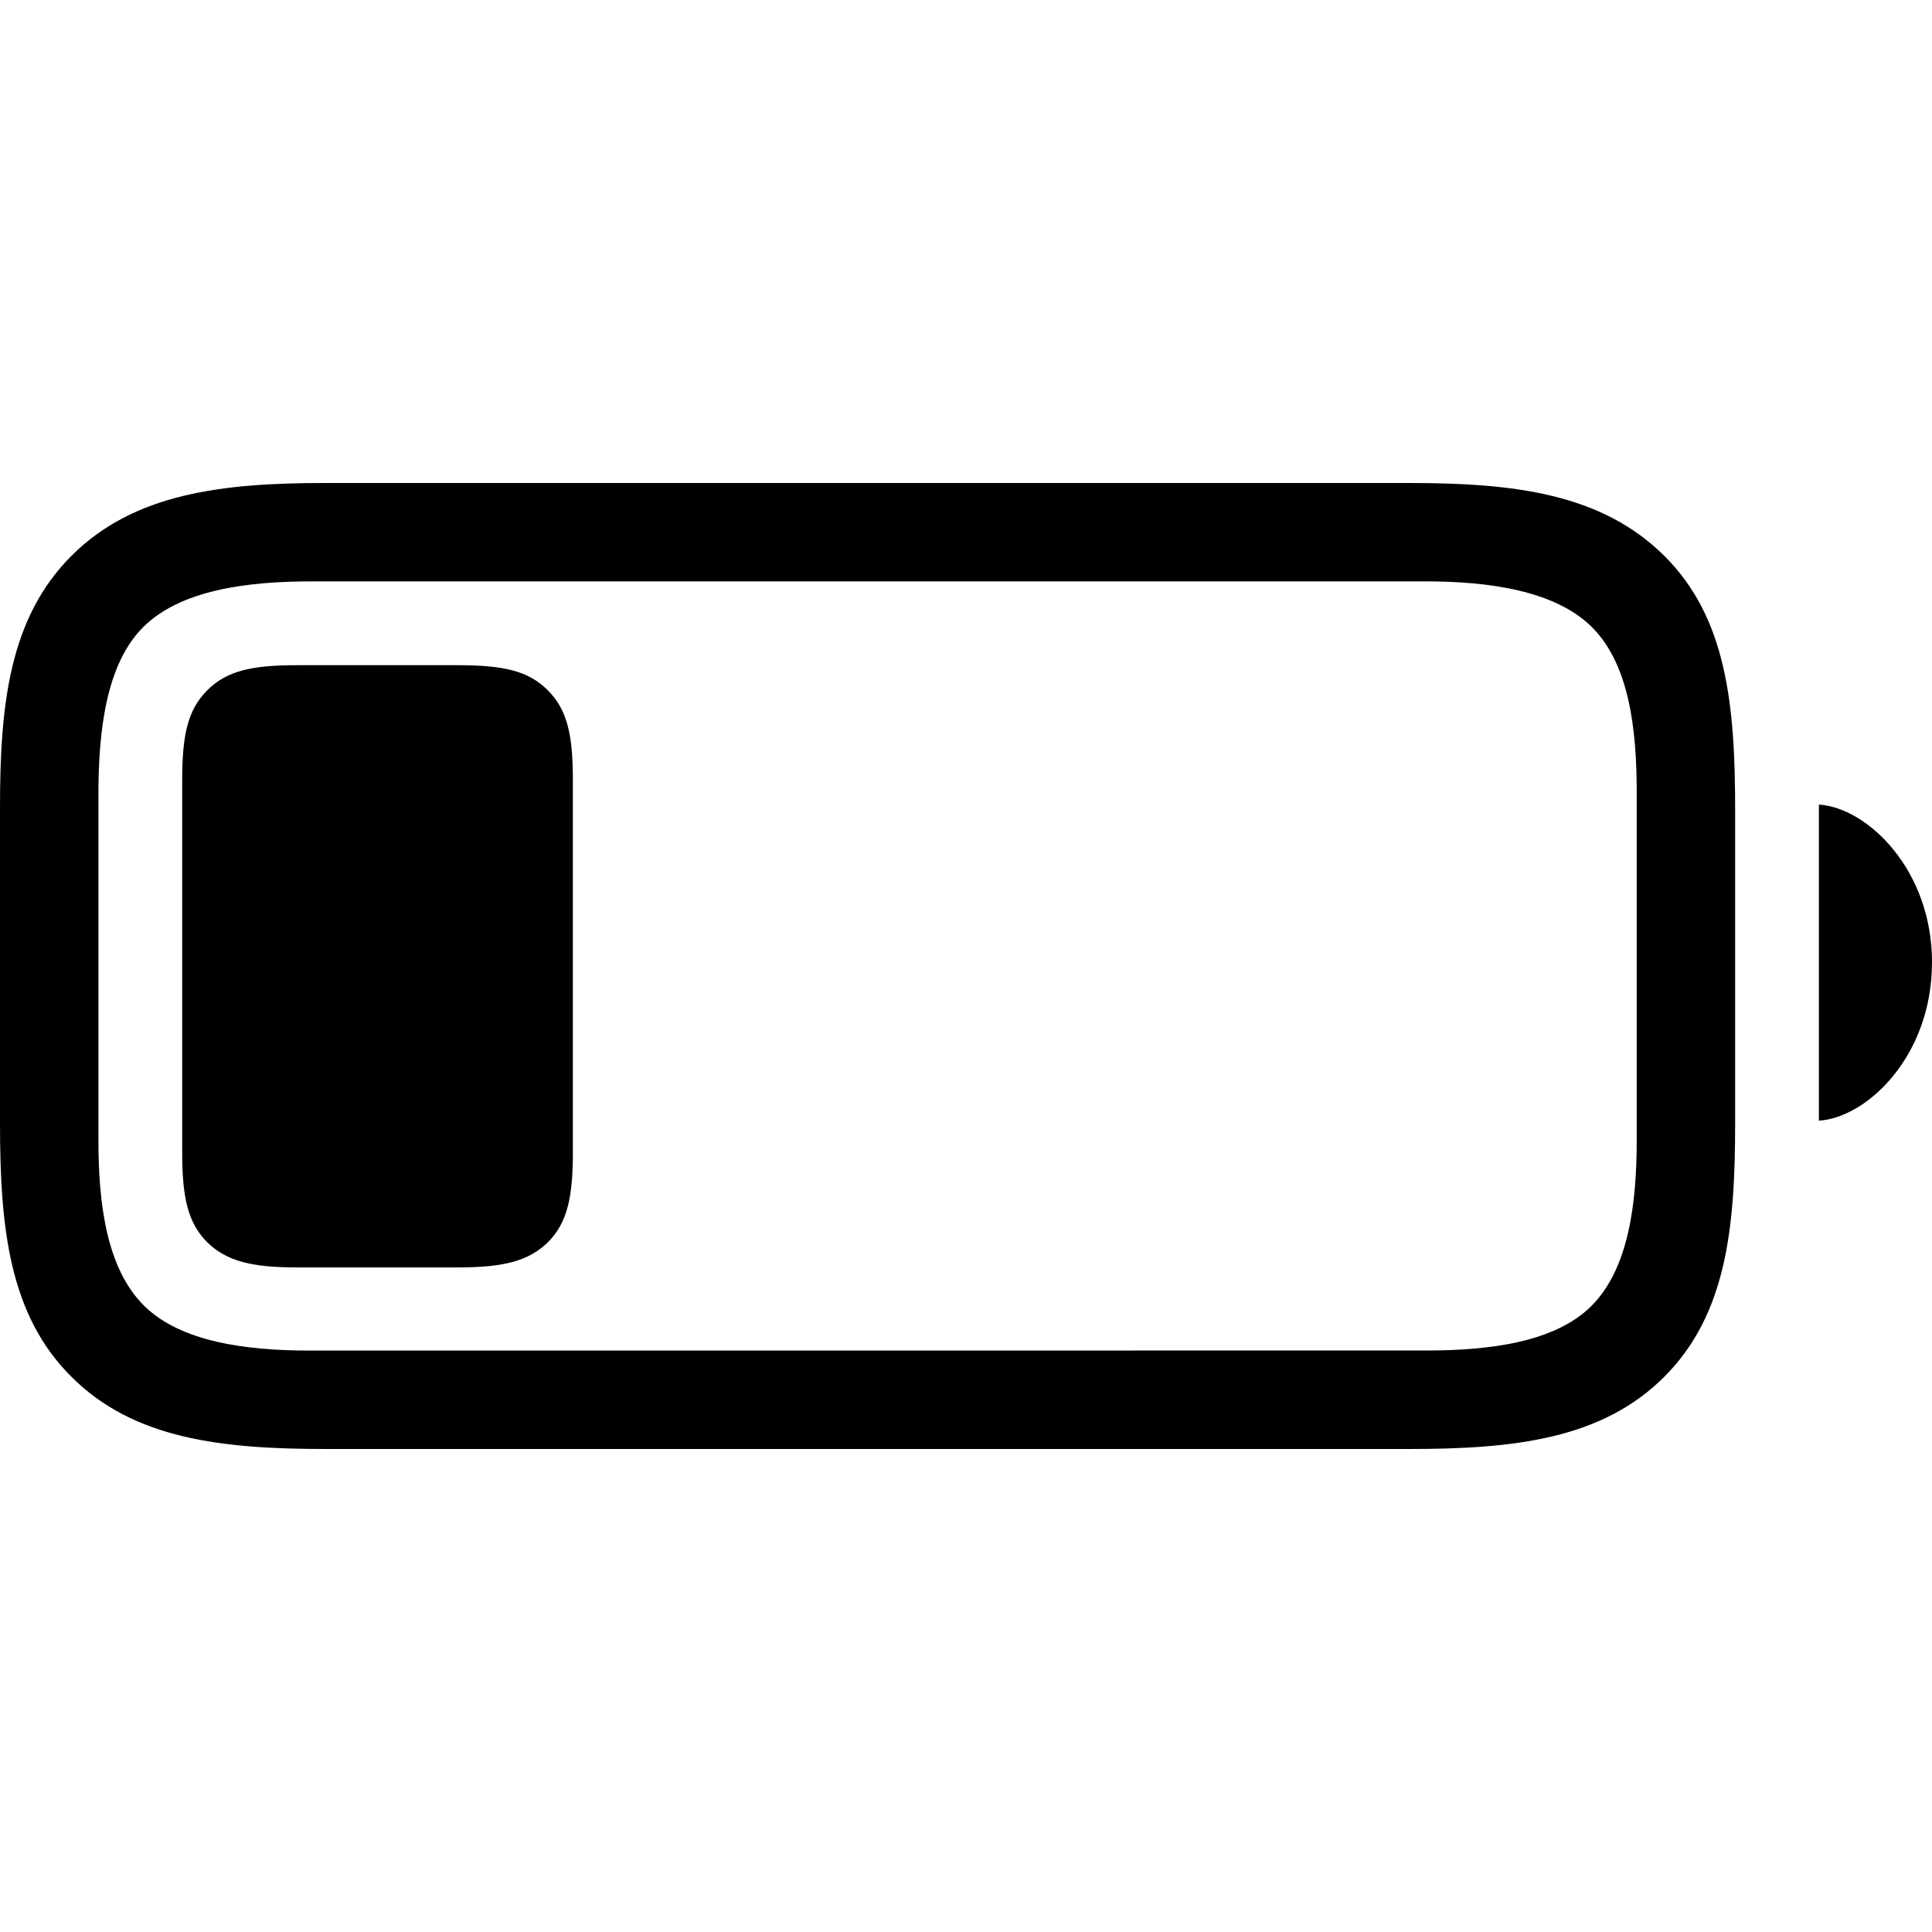
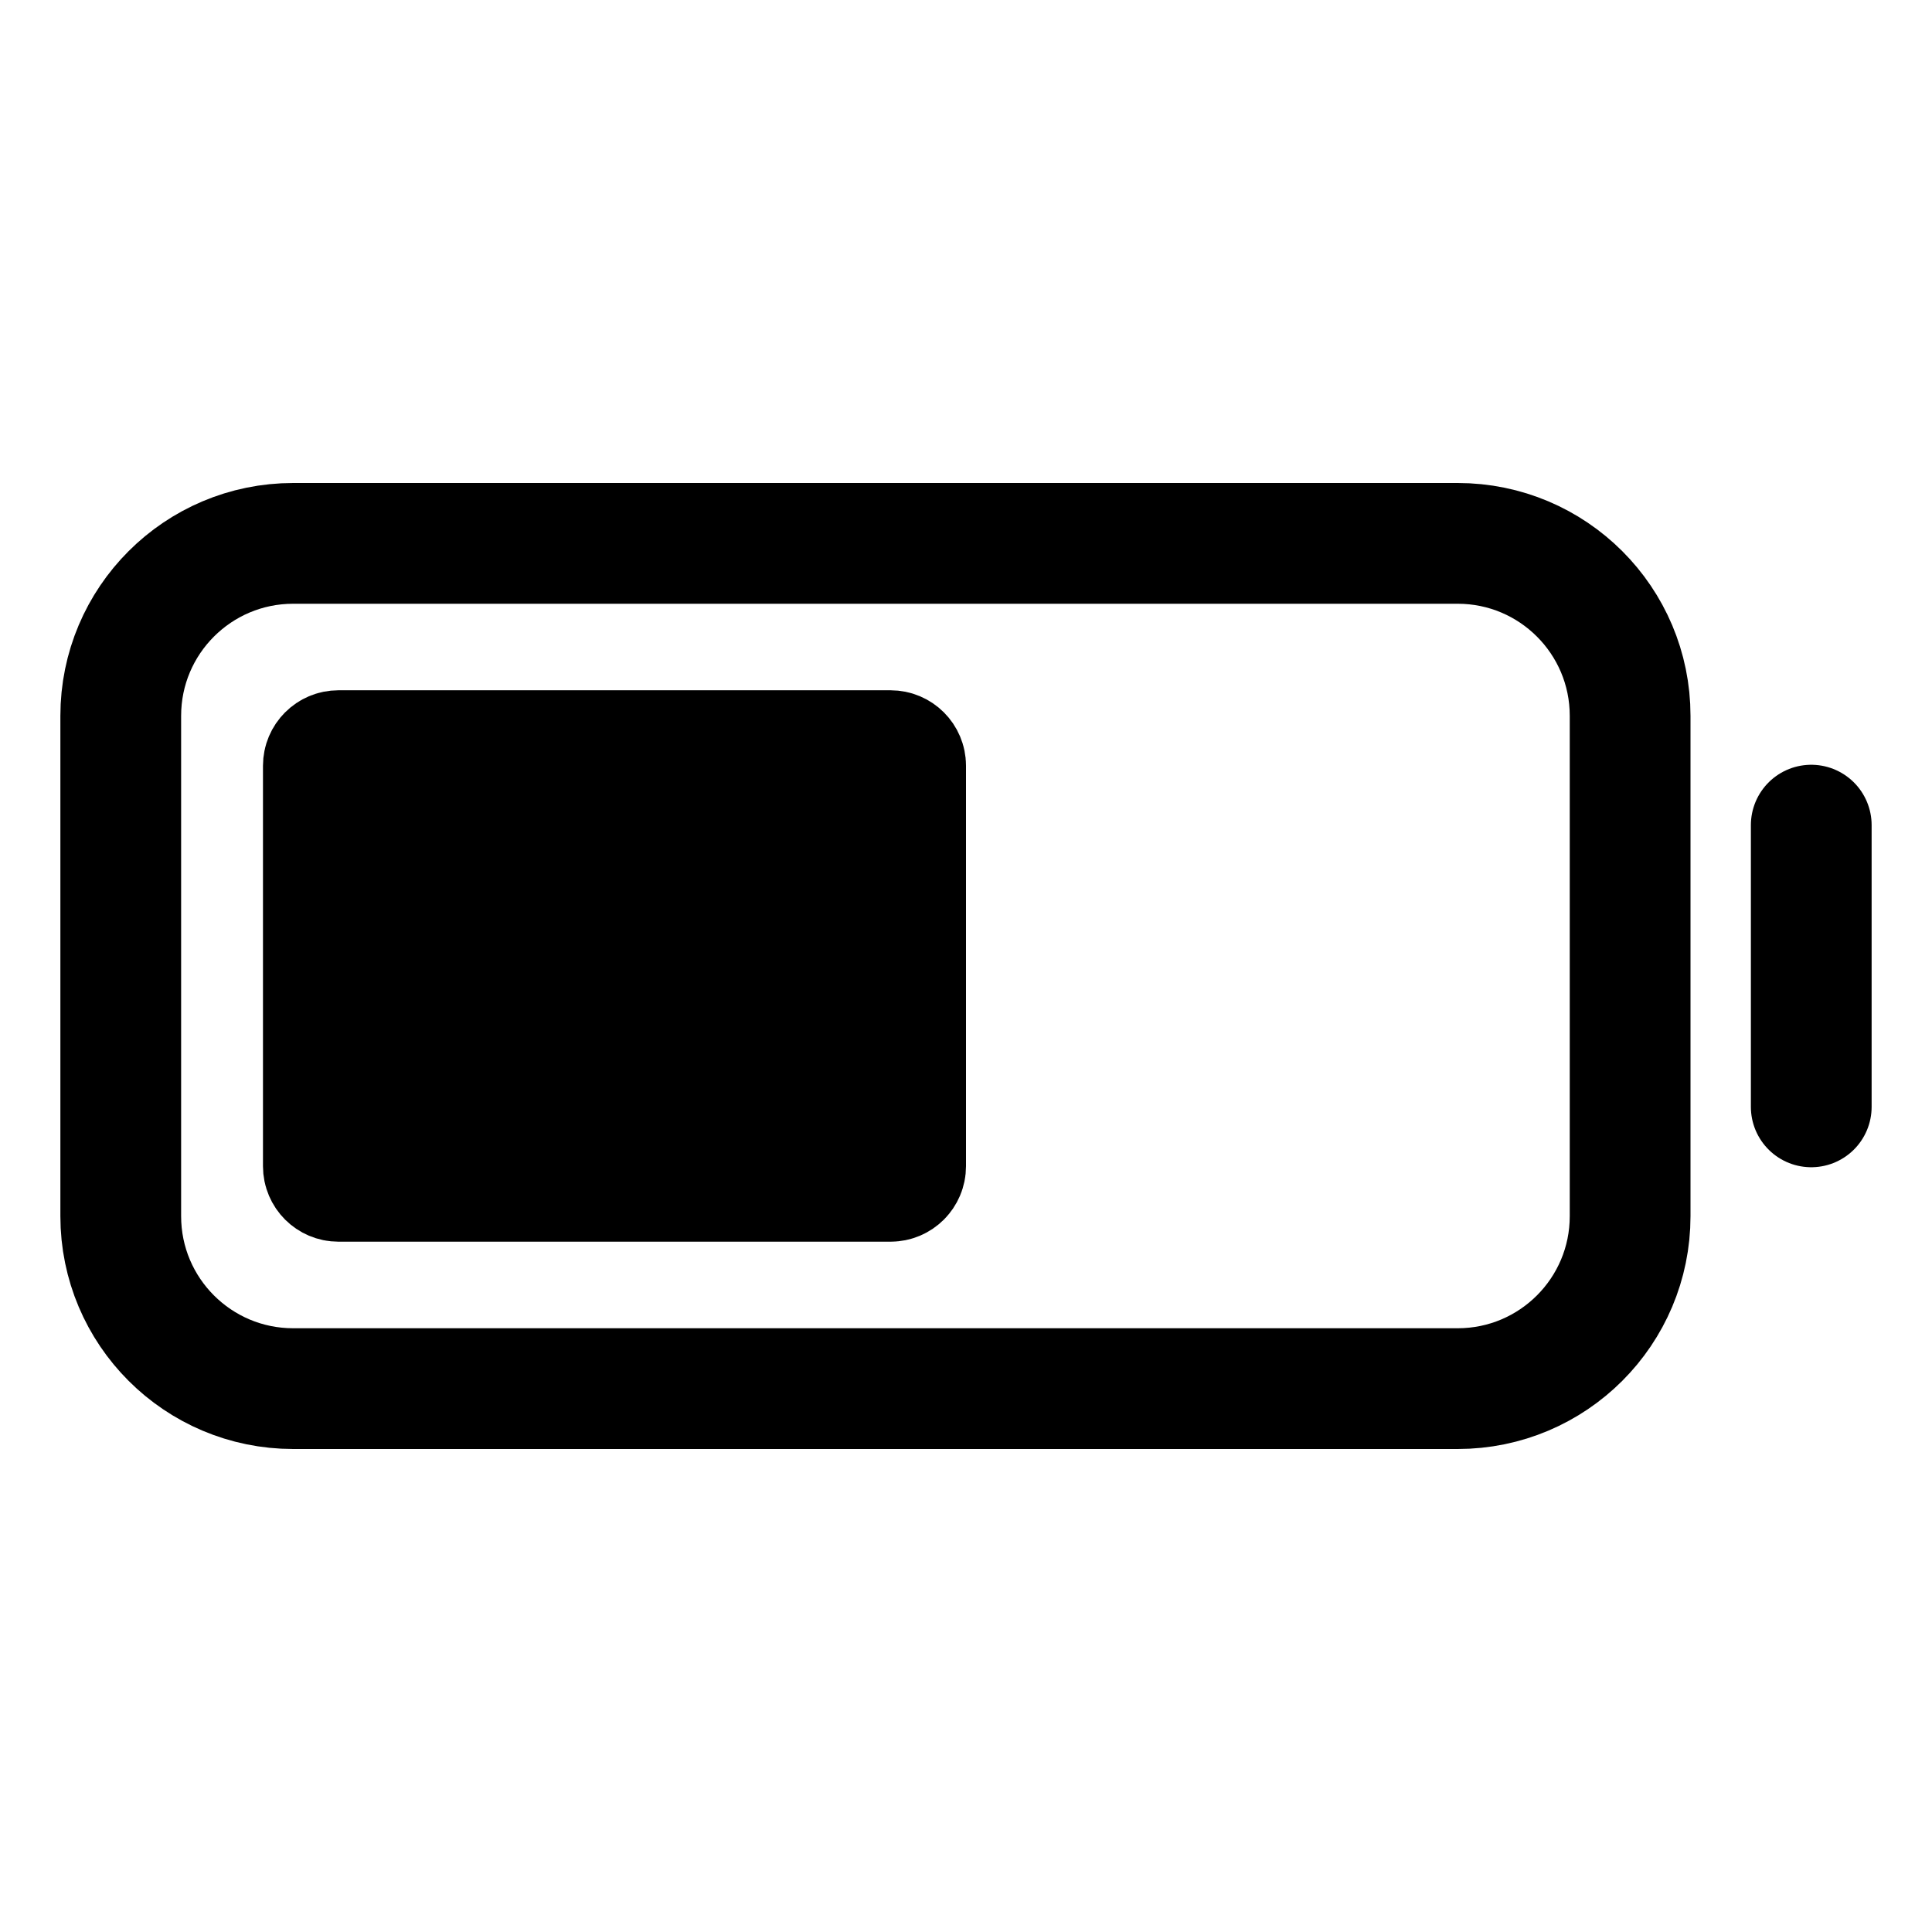
- <svg xmlns="http://www.w3.org/2000/svg" t="1634625905765" class="icon" viewBox="0 0 1024 1024" version="1.1" p-id="18220" width="128" height="128">
-   <defs>
-     <style type="text/css" />
-   </defs>
-   <path d="M173.038 768h573.897c55.406 0 102.071-5.175 135.131-38.235 33.061-33.061 37.595-79.067 37.595-134.491v-166.217c0-55.424-4.535-101.76-37.595-134.491C848.695 261.486 802.341 256 746.935 256H172.069c-54.437 0-101.102 5.504-134.162 38.565C4.864 327.607 0 373.632 0 428.069v167.205c0 55.406 4.864 101.76 37.906 134.491C70.967 762.825 117.632 768 173.038 768z m-9.07-52.169c-33.371 0-68.389-4.535-87.808-23.973-19.785-19.785-23.991-54.126-23.991-87.497V420.937c0-34.03 4.206-69.029 23.662-88.485 19.749-19.749 55.095-24.302 89.106-24.302h591.067c33.061 0 68.389 4.864 87.826 24.32 19.749 19.749 23.662 54.107 23.662 87.479v184.393c0 33.371-4.224 67.712-23.662 87.497-19.438 19.749-54.766 23.954-87.826 23.954z m-6.473-44.069h85.211c23.991 0 37.266-3.255 47.653-13.294 10.368-10.368 13.275-23.973 13.275-47.634V413.495c0-23.991-2.926-37.266-13.275-47.634-10.386-10.368-23.662-13.294-47.653-13.294h-85.211c-23.991 0-37.266 2.926-47.634 13.294-10.368 10.368-13.294 23.643-13.294 47.634v197.339c0 23.662 2.926 37.266 13.294 47.634 10.368 10.057 23.643 13.294 47.634 13.294z m806.565-77.787c25.6-1.609 59.941-34.341 59.941-83.931 0-49.243-34.359-81.975-59.941-83.602z" p-id="18221" />
+ <svg xmlns="http://www.w3.org/2000/svg" width="32" height="32" viewBox="0 0 512 512">
+   <rect width="400" height="224" x="32" y="144" fill="none" stroke="currentColor" stroke-linecap="square" stroke-miterlimit="10" stroke-width="32" rx="45.7" ry="45.7" />
+   <rect width="154.31" height="114.13" x="85.69" y="198.93" fill="currentColor" stroke="currentColor" stroke-linecap="square" stroke-miterlimit="10" stroke-width="32" rx="4" ry="4" />
+   <path fill="none" stroke="currentColor" stroke-linecap="round" stroke-miterlimit="10" stroke-width="32" d="M480 218.67v74.66" />
</svg>
